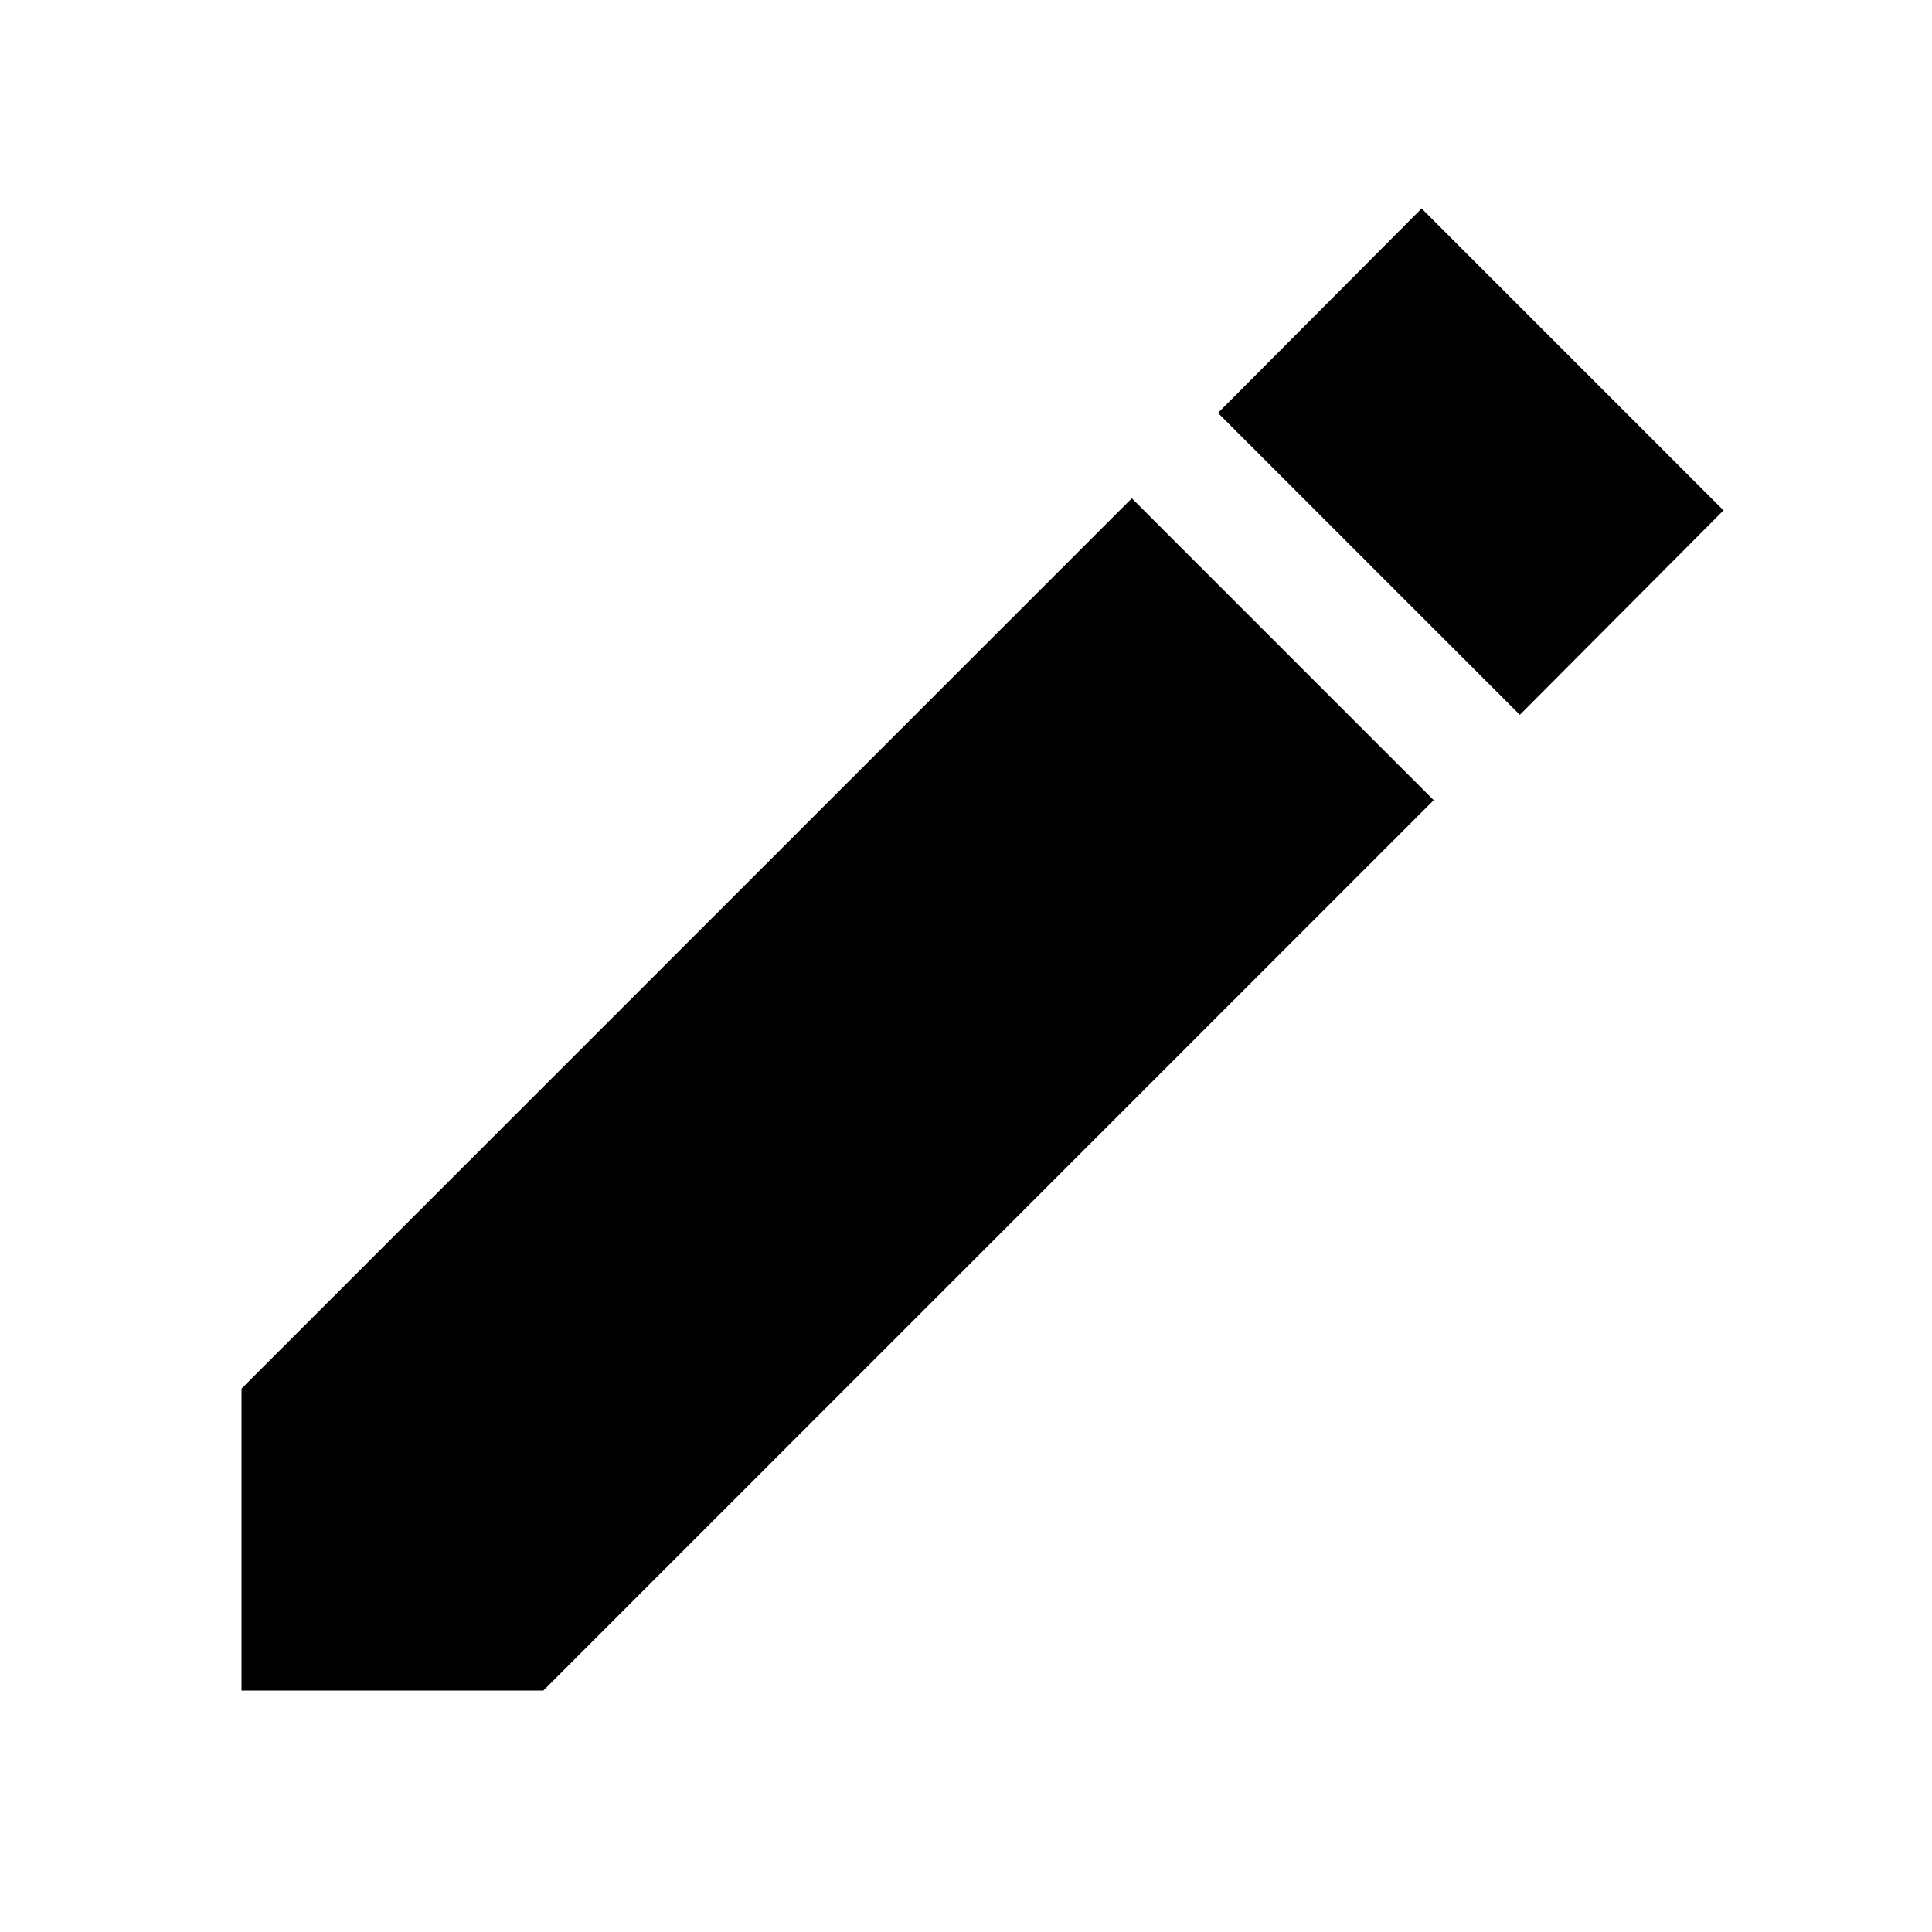
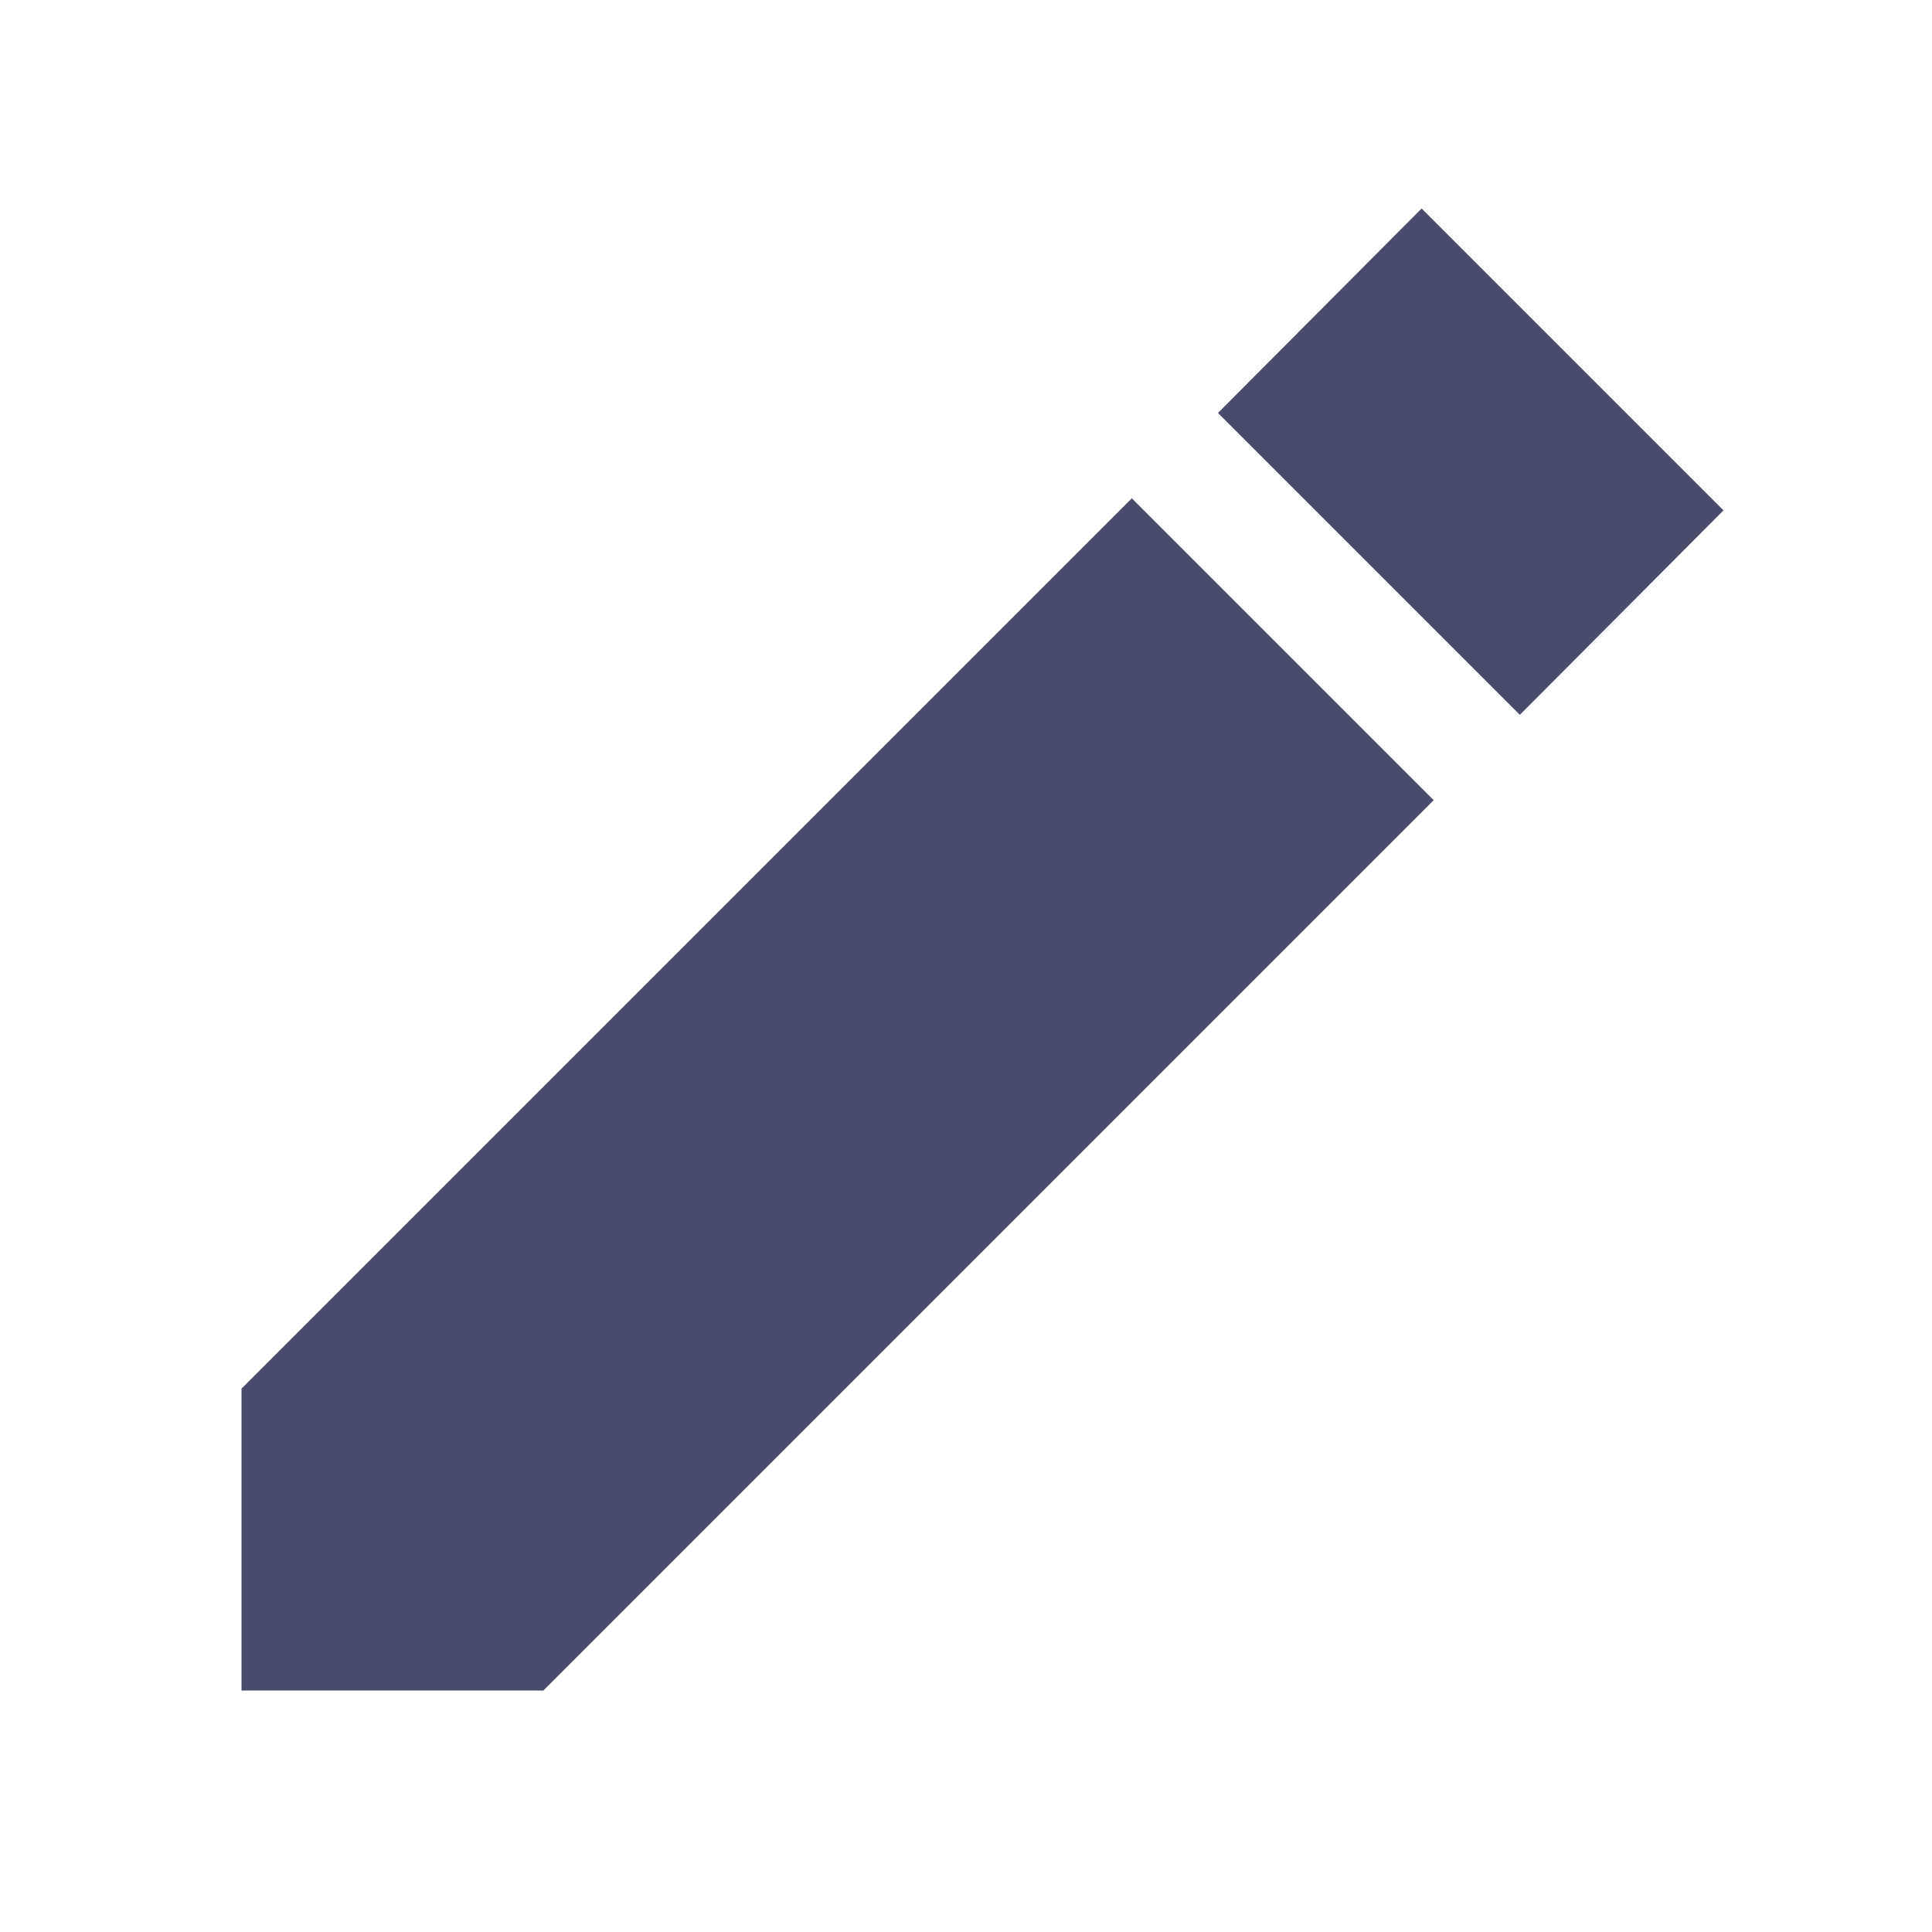
- <svg xmlns="http://www.w3.org/2000/svg" height="48px" viewBox="0 0 24 24" width="48px" fill="#000000">
+ <svg xmlns="http://www.w3.org/2000/svg" height="48px" viewBox="0 0 24 24" width="48px" fill="#494C6B">
  <path d="M0 0h24v24H0V0z" fill="none" />
  <path d="M3 17.25V21h3.75L17.81 9.94l-3.75-3.75L3 17.25zM21.41 6.34l-3.75-3.75-2.53 2.54 3.75 3.75 2.53-2.54z" />
</svg>
